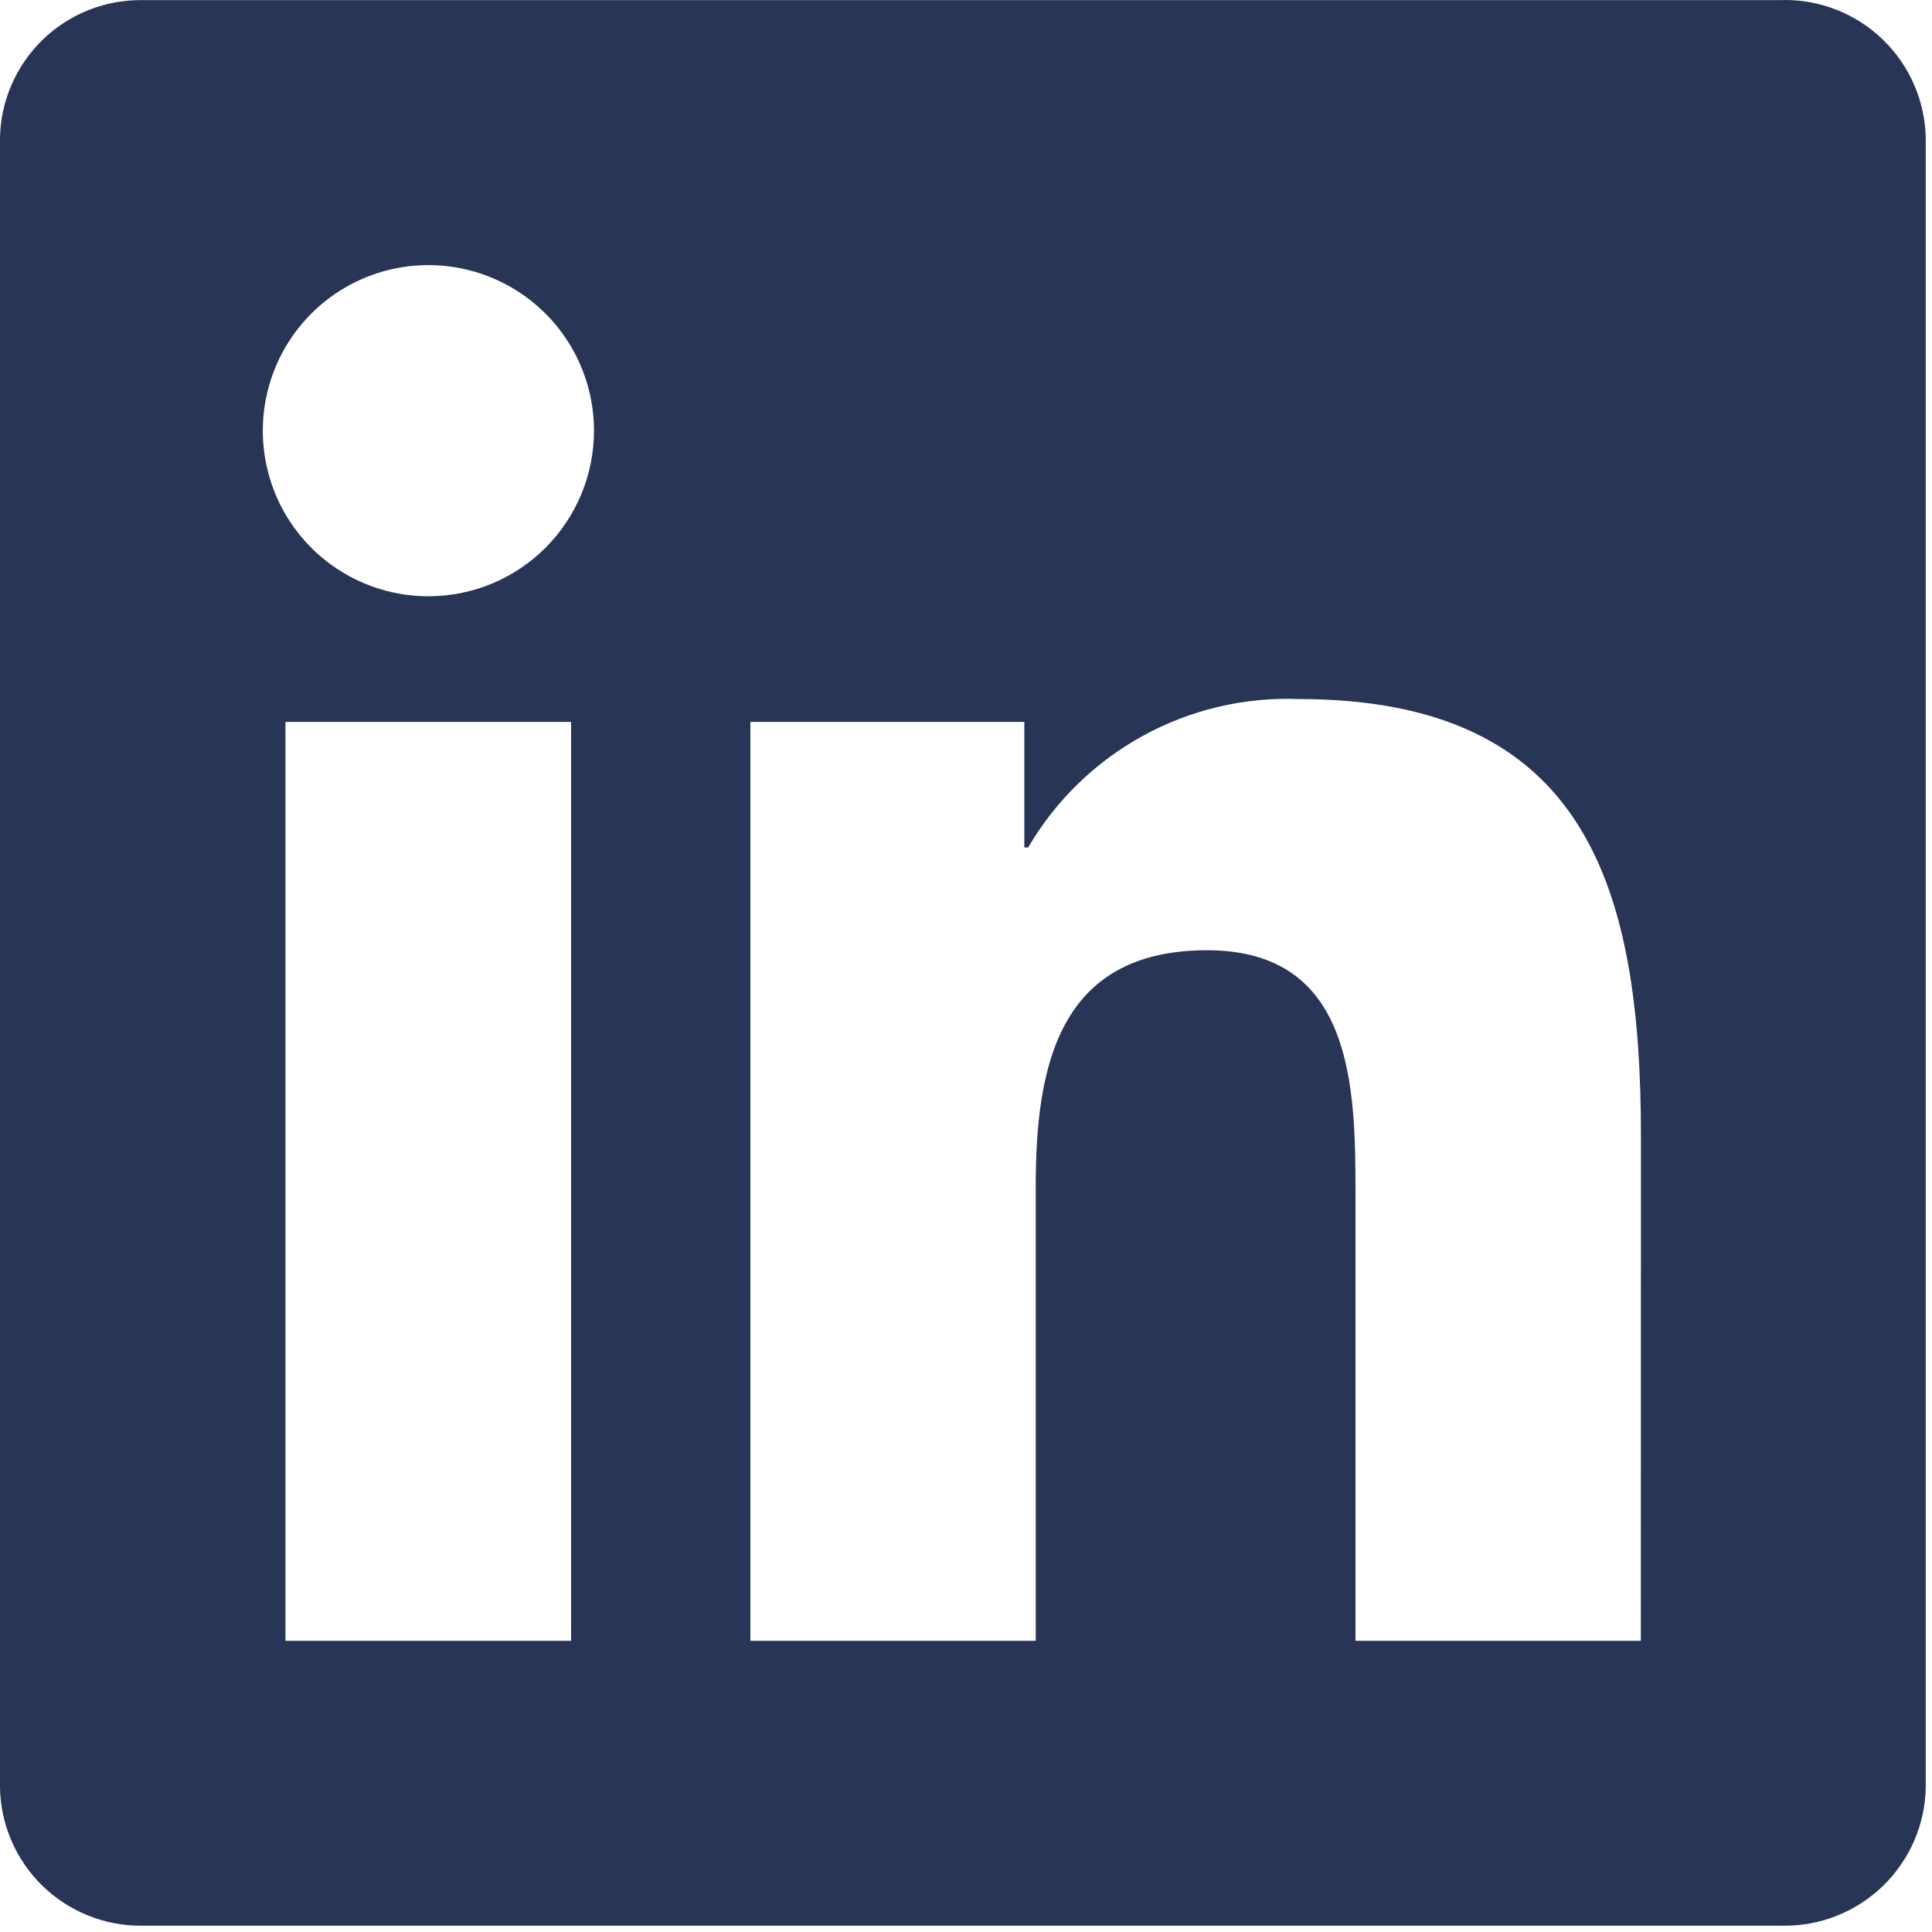
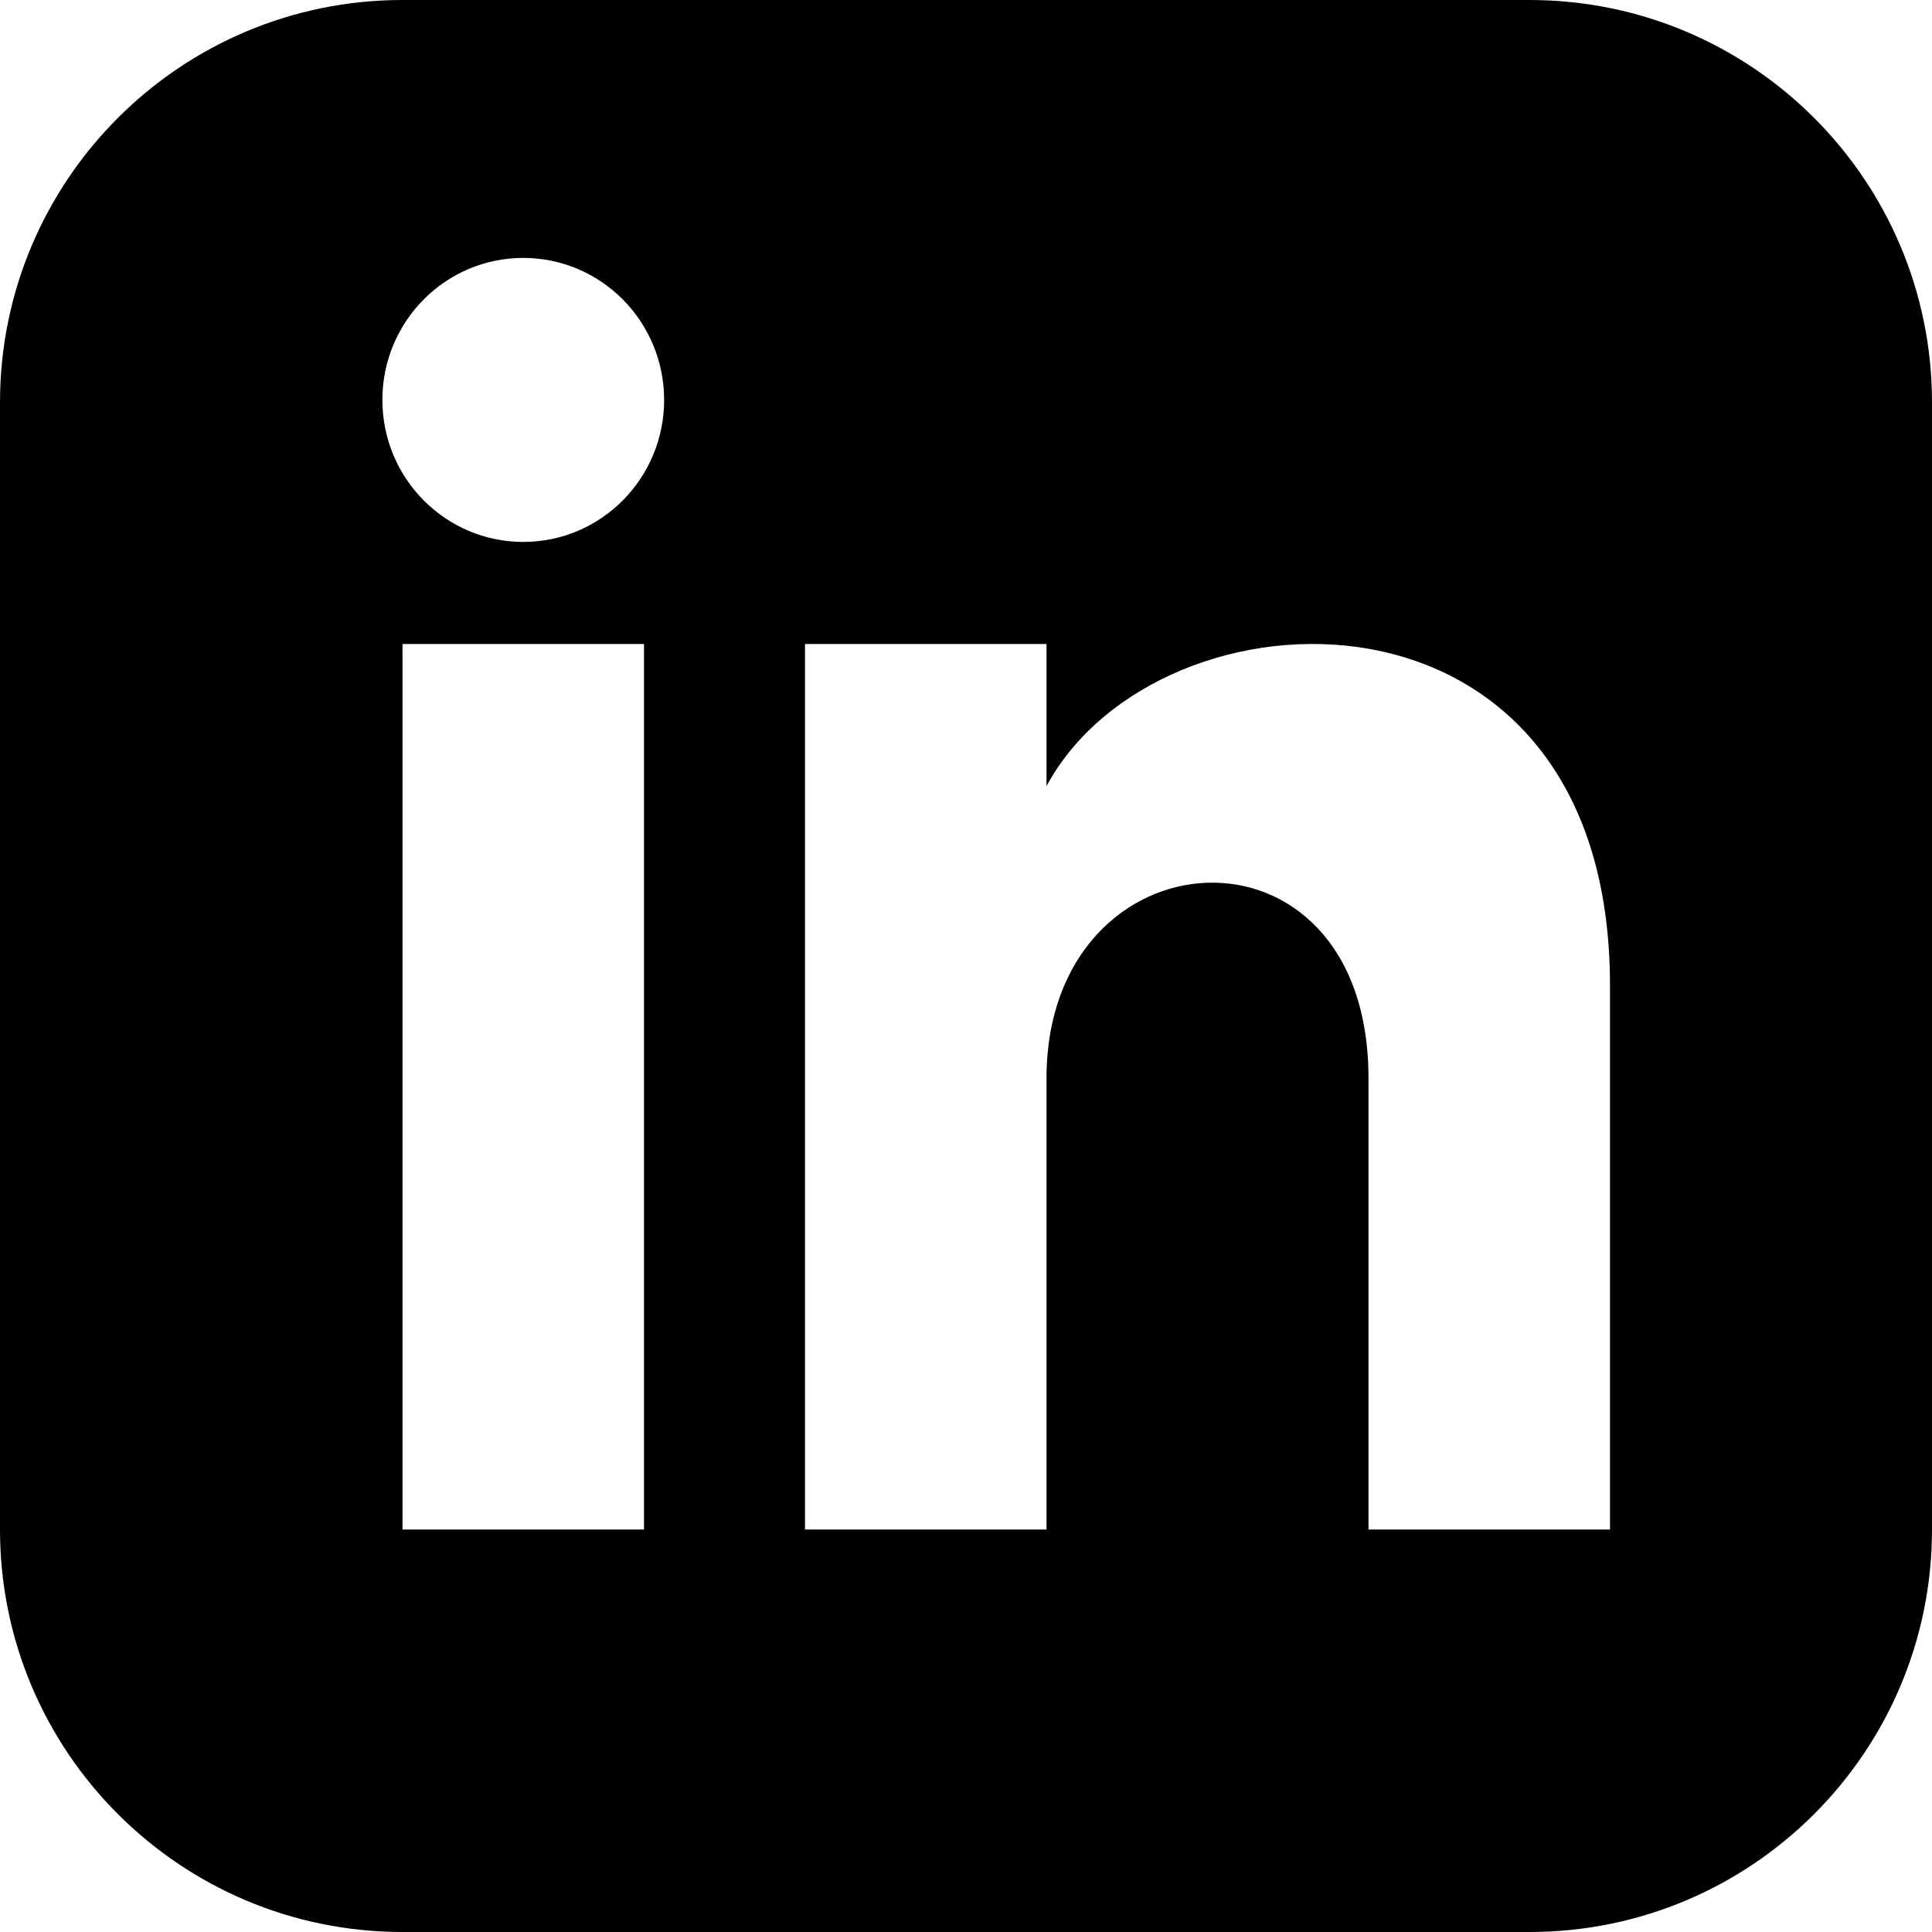
- <svg xmlns="http://www.w3.org/2000/svg" width="24" height="24" viewBox="0 0 65 65" fill="none">
-   <path d="M55.204 55.204H45.604V40.17C45.604 36.585 45.54 31.97 40.611 31.97C35.611 31.97 34.846 35.876 34.846 39.909V55.203H25.246V24.287H34.462V28.512H34.591C35.513 26.935 36.846 25.638 38.447 24.758C40.049 23.879 41.858 23.45 43.684 23.518C53.414 23.518 55.208 29.918 55.208 38.244L55.204 55.204ZM14.414 20.061C13.312 20.061 12.235 19.735 11.319 19.123C10.402 18.511 9.688 17.641 9.266 16.623C8.845 15.605 8.734 14.485 8.949 13.404C9.164 12.323 9.694 11.331 10.473 10.551C11.252 9.772 12.245 9.241 13.325 9.026C14.406 8.811 15.526 8.921 16.544 9.343C17.562 9.764 18.432 10.478 19.045 11.394C19.657 12.31 19.984 13.387 19.984 14.489C19.984 15.221 19.84 15.945 19.56 16.621C19.28 17.297 18.87 17.911 18.353 18.429C17.836 18.946 17.222 19.356 16.546 19.637C15.87 19.917 15.146 20.061 14.414 20.061ZM19.214 55.204H9.604V24.287H19.214V55.204ZM59.99 0.004H4.78C3.527 -0.01 2.319 0.474 1.423 1.349C0.526 2.225 0.014 3.421 -0.001 4.674V60.113C0.014 61.367 0.526 62.563 1.422 63.44C2.319 64.316 3.526 64.801 4.78 64.788H59.99C61.246 64.804 62.457 64.32 63.357 63.444C64.257 62.567 64.773 61.369 64.79 60.113V4.67C64.772 3.414 64.257 2.217 63.356 1.342C62.456 0.466 61.246 -0.017 59.99 -1.46987e-05" fill="#283556" />
+ <svg xmlns="http://www.w3.org/2000/svg" width="24" height="24" viewBox="0 0 24 24">
+   <path d="M19 0h-14c-2.761 0-5 2.239-5 5v14c0 2.761 2.239 5 5 5h14c2.762 0 5-2.239 5-5v-14c0-2.761-2.238-5-5-5zm-11 19h-3v-11h3v11zm-1.5-12.268c-.966 0-1.75-.79-1.75-1.764s.784-1.764 1.75-1.764 1.75.79 1.75 1.764-.783 1.764-1.75 1.764zm13.5 12.268h-3v-5.604c0-3.368-4-3.113-4 0v5.604h-3v-11h3v1.765c1.396-2.586 7-2.777 7 2.476v6.759z" />
</svg>
